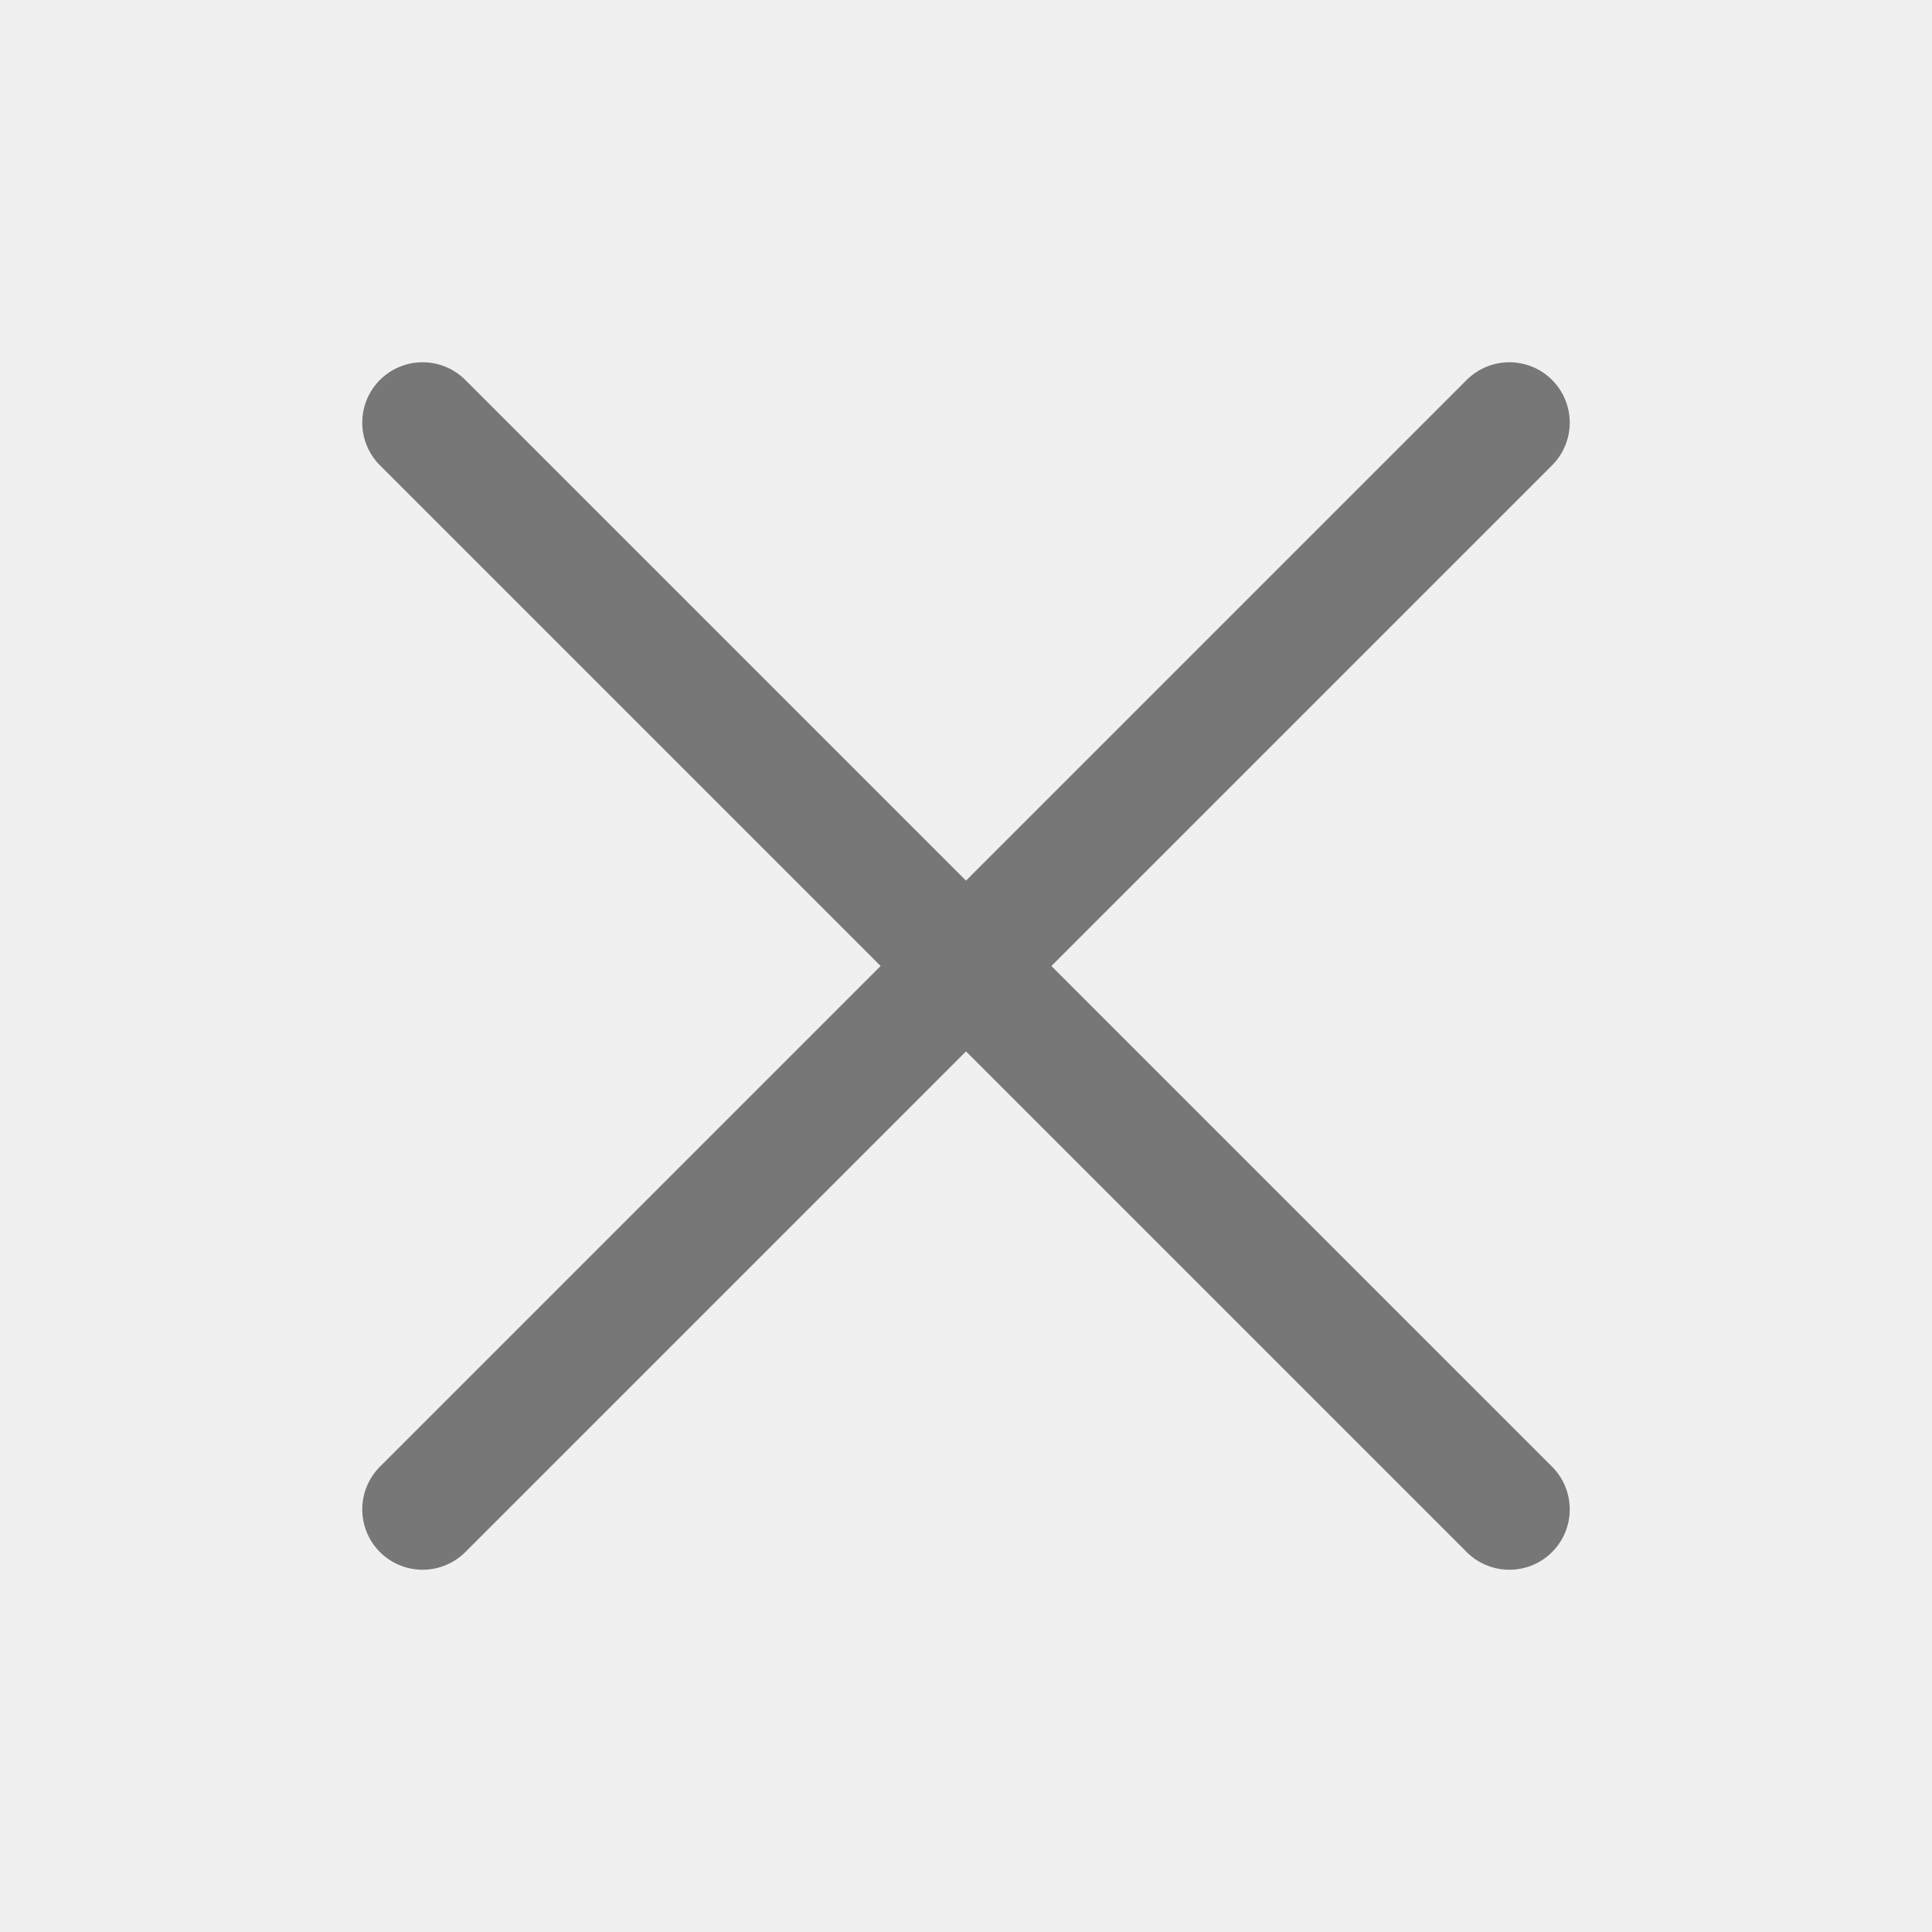
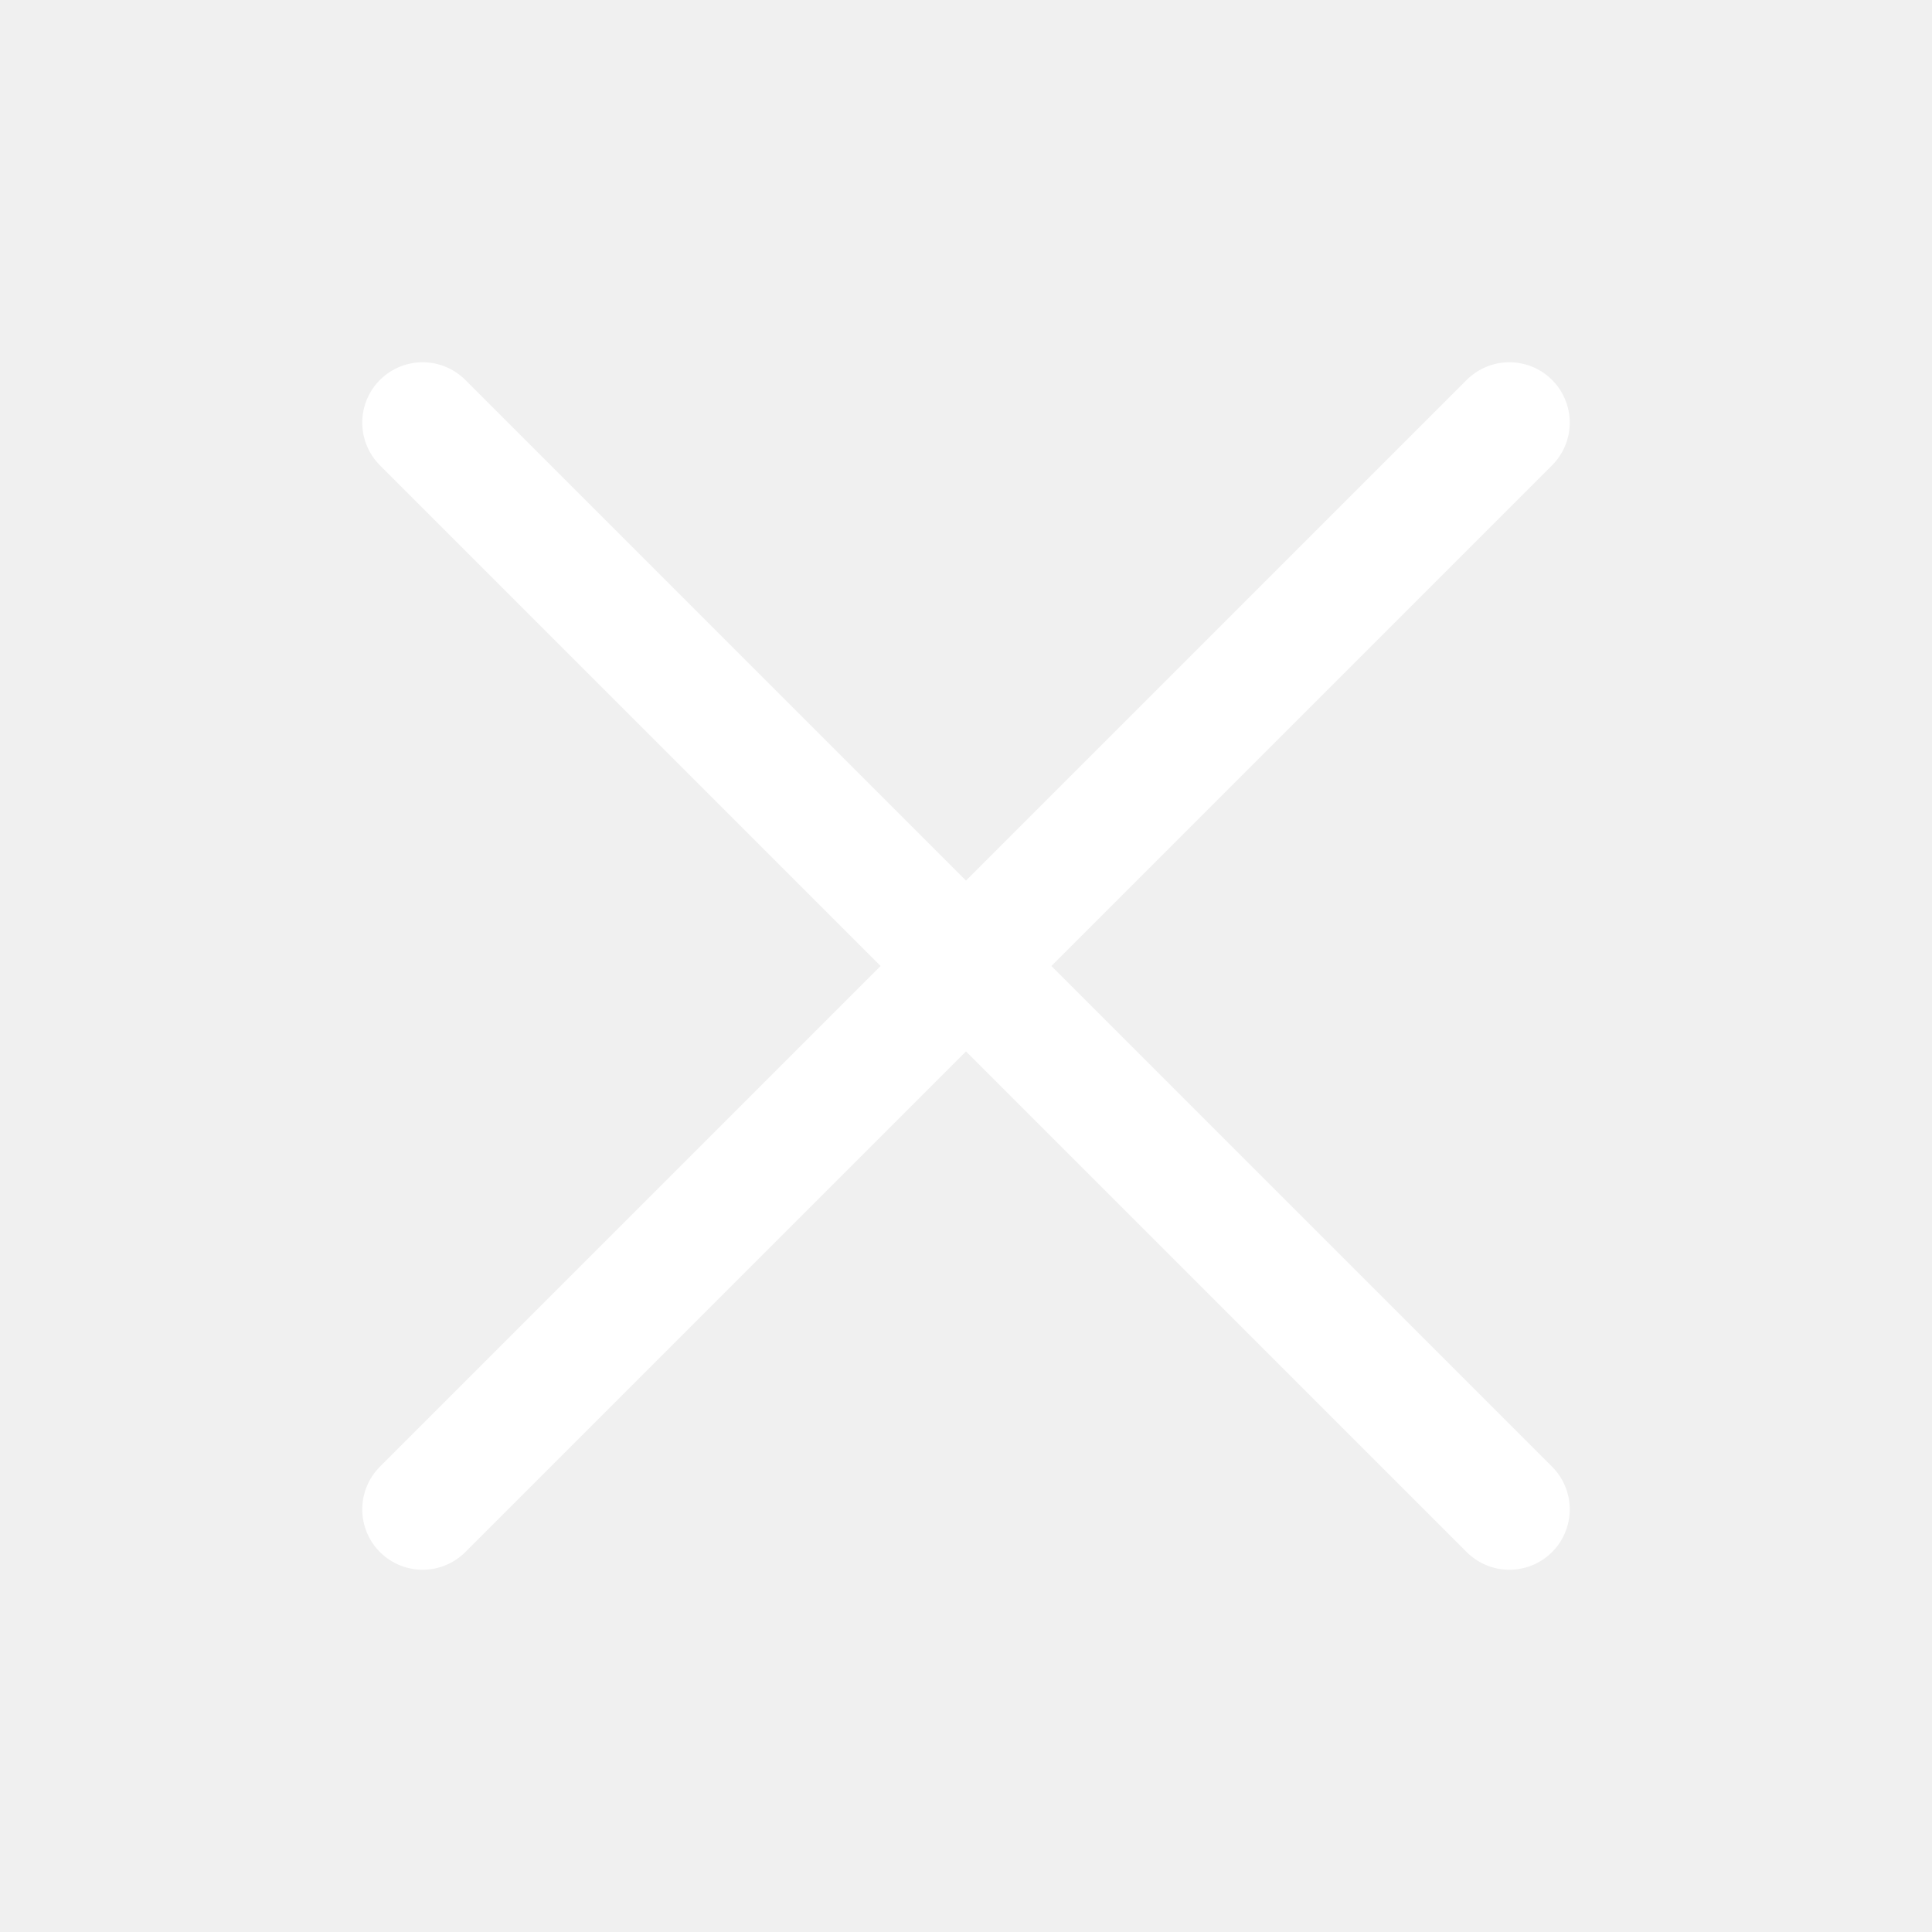
<svg xmlns="http://www.w3.org/2000/svg" width="32" height="32">
  <g>
    <rect fill="none" id="canvas_background" height="402" width="582" y="-1" x="-1" />
  </g>
  <g>
    <g id="cross">
-       <line stroke-width="2px" stroke-linejoin="round" stroke-linecap="round" stroke="#777777" fill="none" id="svg_1" y2="25" y1="7" x2="25" x1="7" class="cls-1" />
-       <line stroke-width="2px" stroke-linejoin="round" stroke-linecap="round" stroke="#777777" fill="none" id="svg_2" y2="7" y1="25" x2="25" x1="7" class="cls-1" />
+       <line stroke-width="2px" stroke-linejoin="round" stroke-linecap="round" stroke="#fff" fill="none" id="svg_1" y2="25" y1="7" x2="25" x1="7" class="cls-1" />
+       <line stroke-width="2px" stroke-linejoin="round" stroke-linecap="round" stroke="#fff" fill="none" id="svg_2" y2="7" y1="25" x2="25" x1="7" class="cls-1" />
    </g>
  </g>
</svg>
